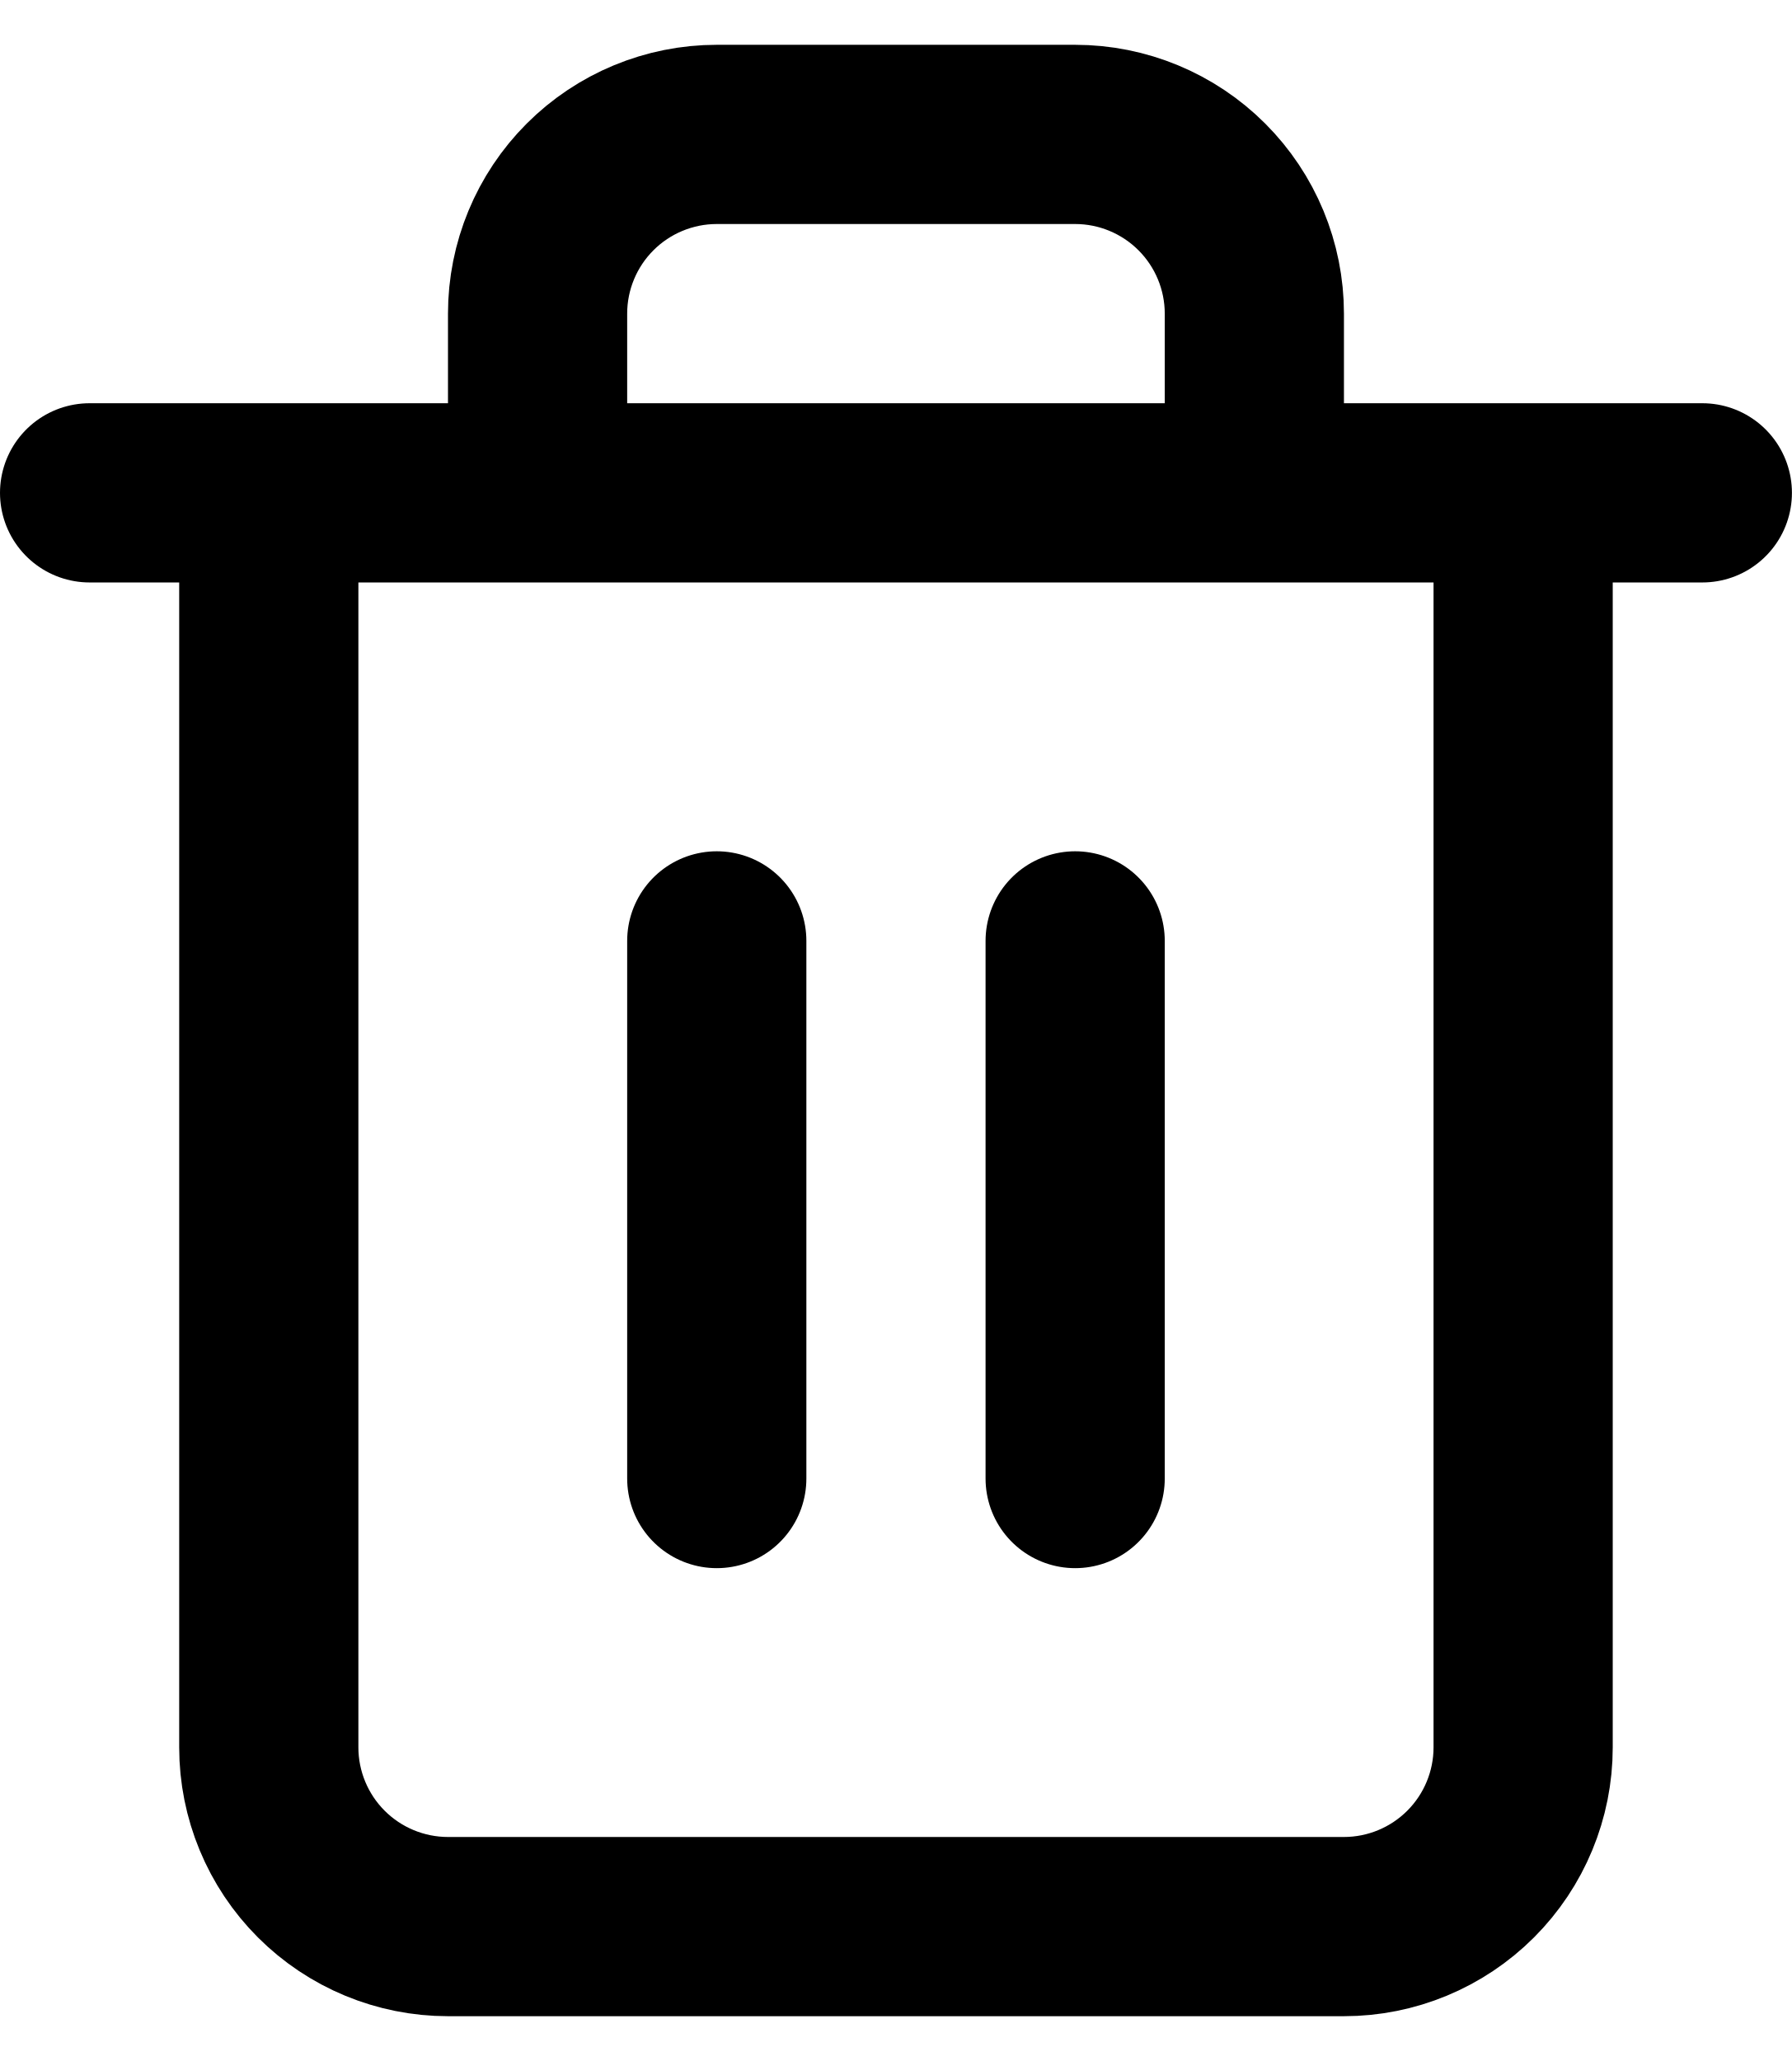
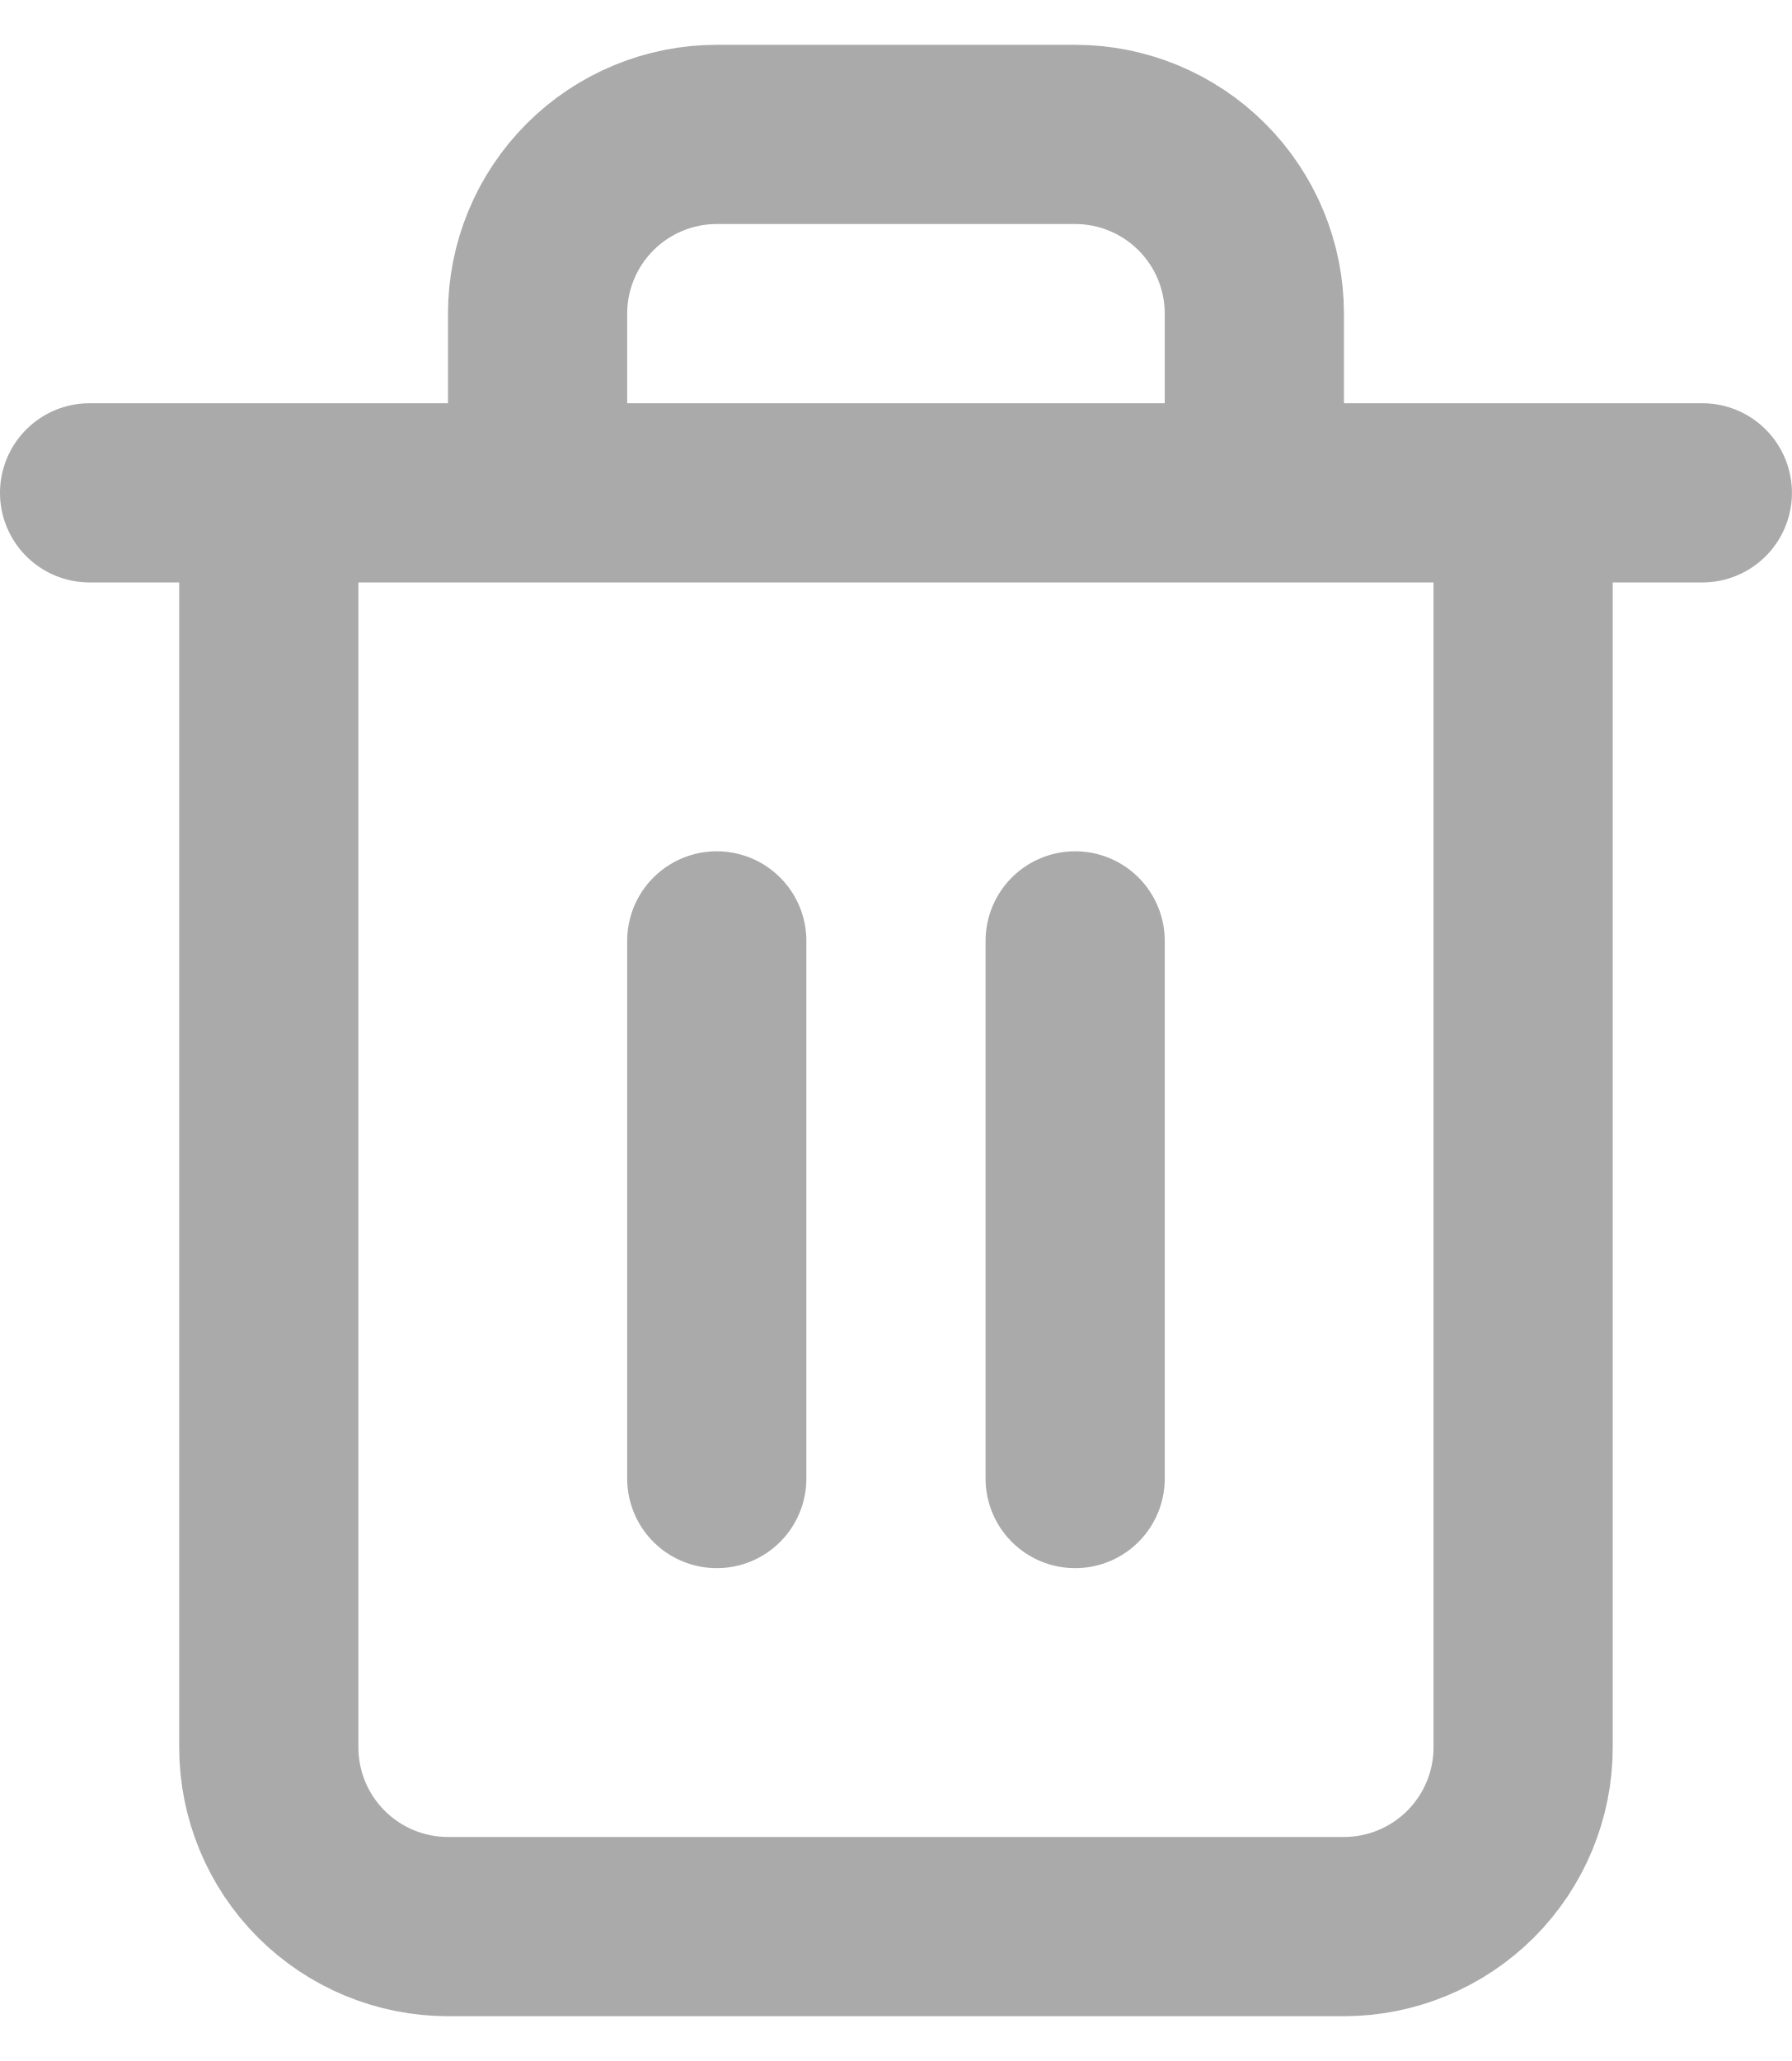
<svg xmlns="http://www.w3.org/2000/svg" width="20" height="23" viewBox="0 0 20 23" fill="none">
-   <path d="M1 5.5H3M3 5.5H19M3 5.5V19.5C3 20.03 3.211 20.539 3.586 20.914C3.961 21.289 4.47 21.5 5 21.5H15C15.53 21.5 16.039 21.289 16.414 20.914C16.789 20.539 17 20.03 17 19.5V5.5H3ZM6 5.5V3.5C6 2.97 6.211 2.461 6.586 2.086C6.961 1.711 7.47 1.5 8 1.5H12C12.53 1.5 13.039 1.711 13.414 2.086C13.789 2.461 14 2.97 14 3.5V5.5M8 10.5V16.5M12 10.5V16.5" stroke="currentColor" stroke-width="2" stroke-linecap="round" stroke-linejoin="round" />
+   <path d="M1 5.5H3M3 5.5H19M3 5.5V19.5C3 20.03 3.211 20.539 3.586 20.914C3.961 21.289 4.47 21.5 5 21.5H15C15.53 21.5 16.039 21.289 16.414 20.914C16.789 20.539 17 20.03 17 19.5V5.5H3ZM6 5.5V3.5C6 2.97 6.211 2.461 6.586 2.086C6.961 1.711 7.47 1.5 8 1.5H12C12.53 1.5 13.039 1.711 13.414 2.086C13.789 2.461 14 2.97 14 3.5V5.5M8 10.5V16.5M12 10.5V16.5" stroke="#aaa" stroke-width="2" stroke-linecap="round" stroke-linejoin="round" />
</svg>
